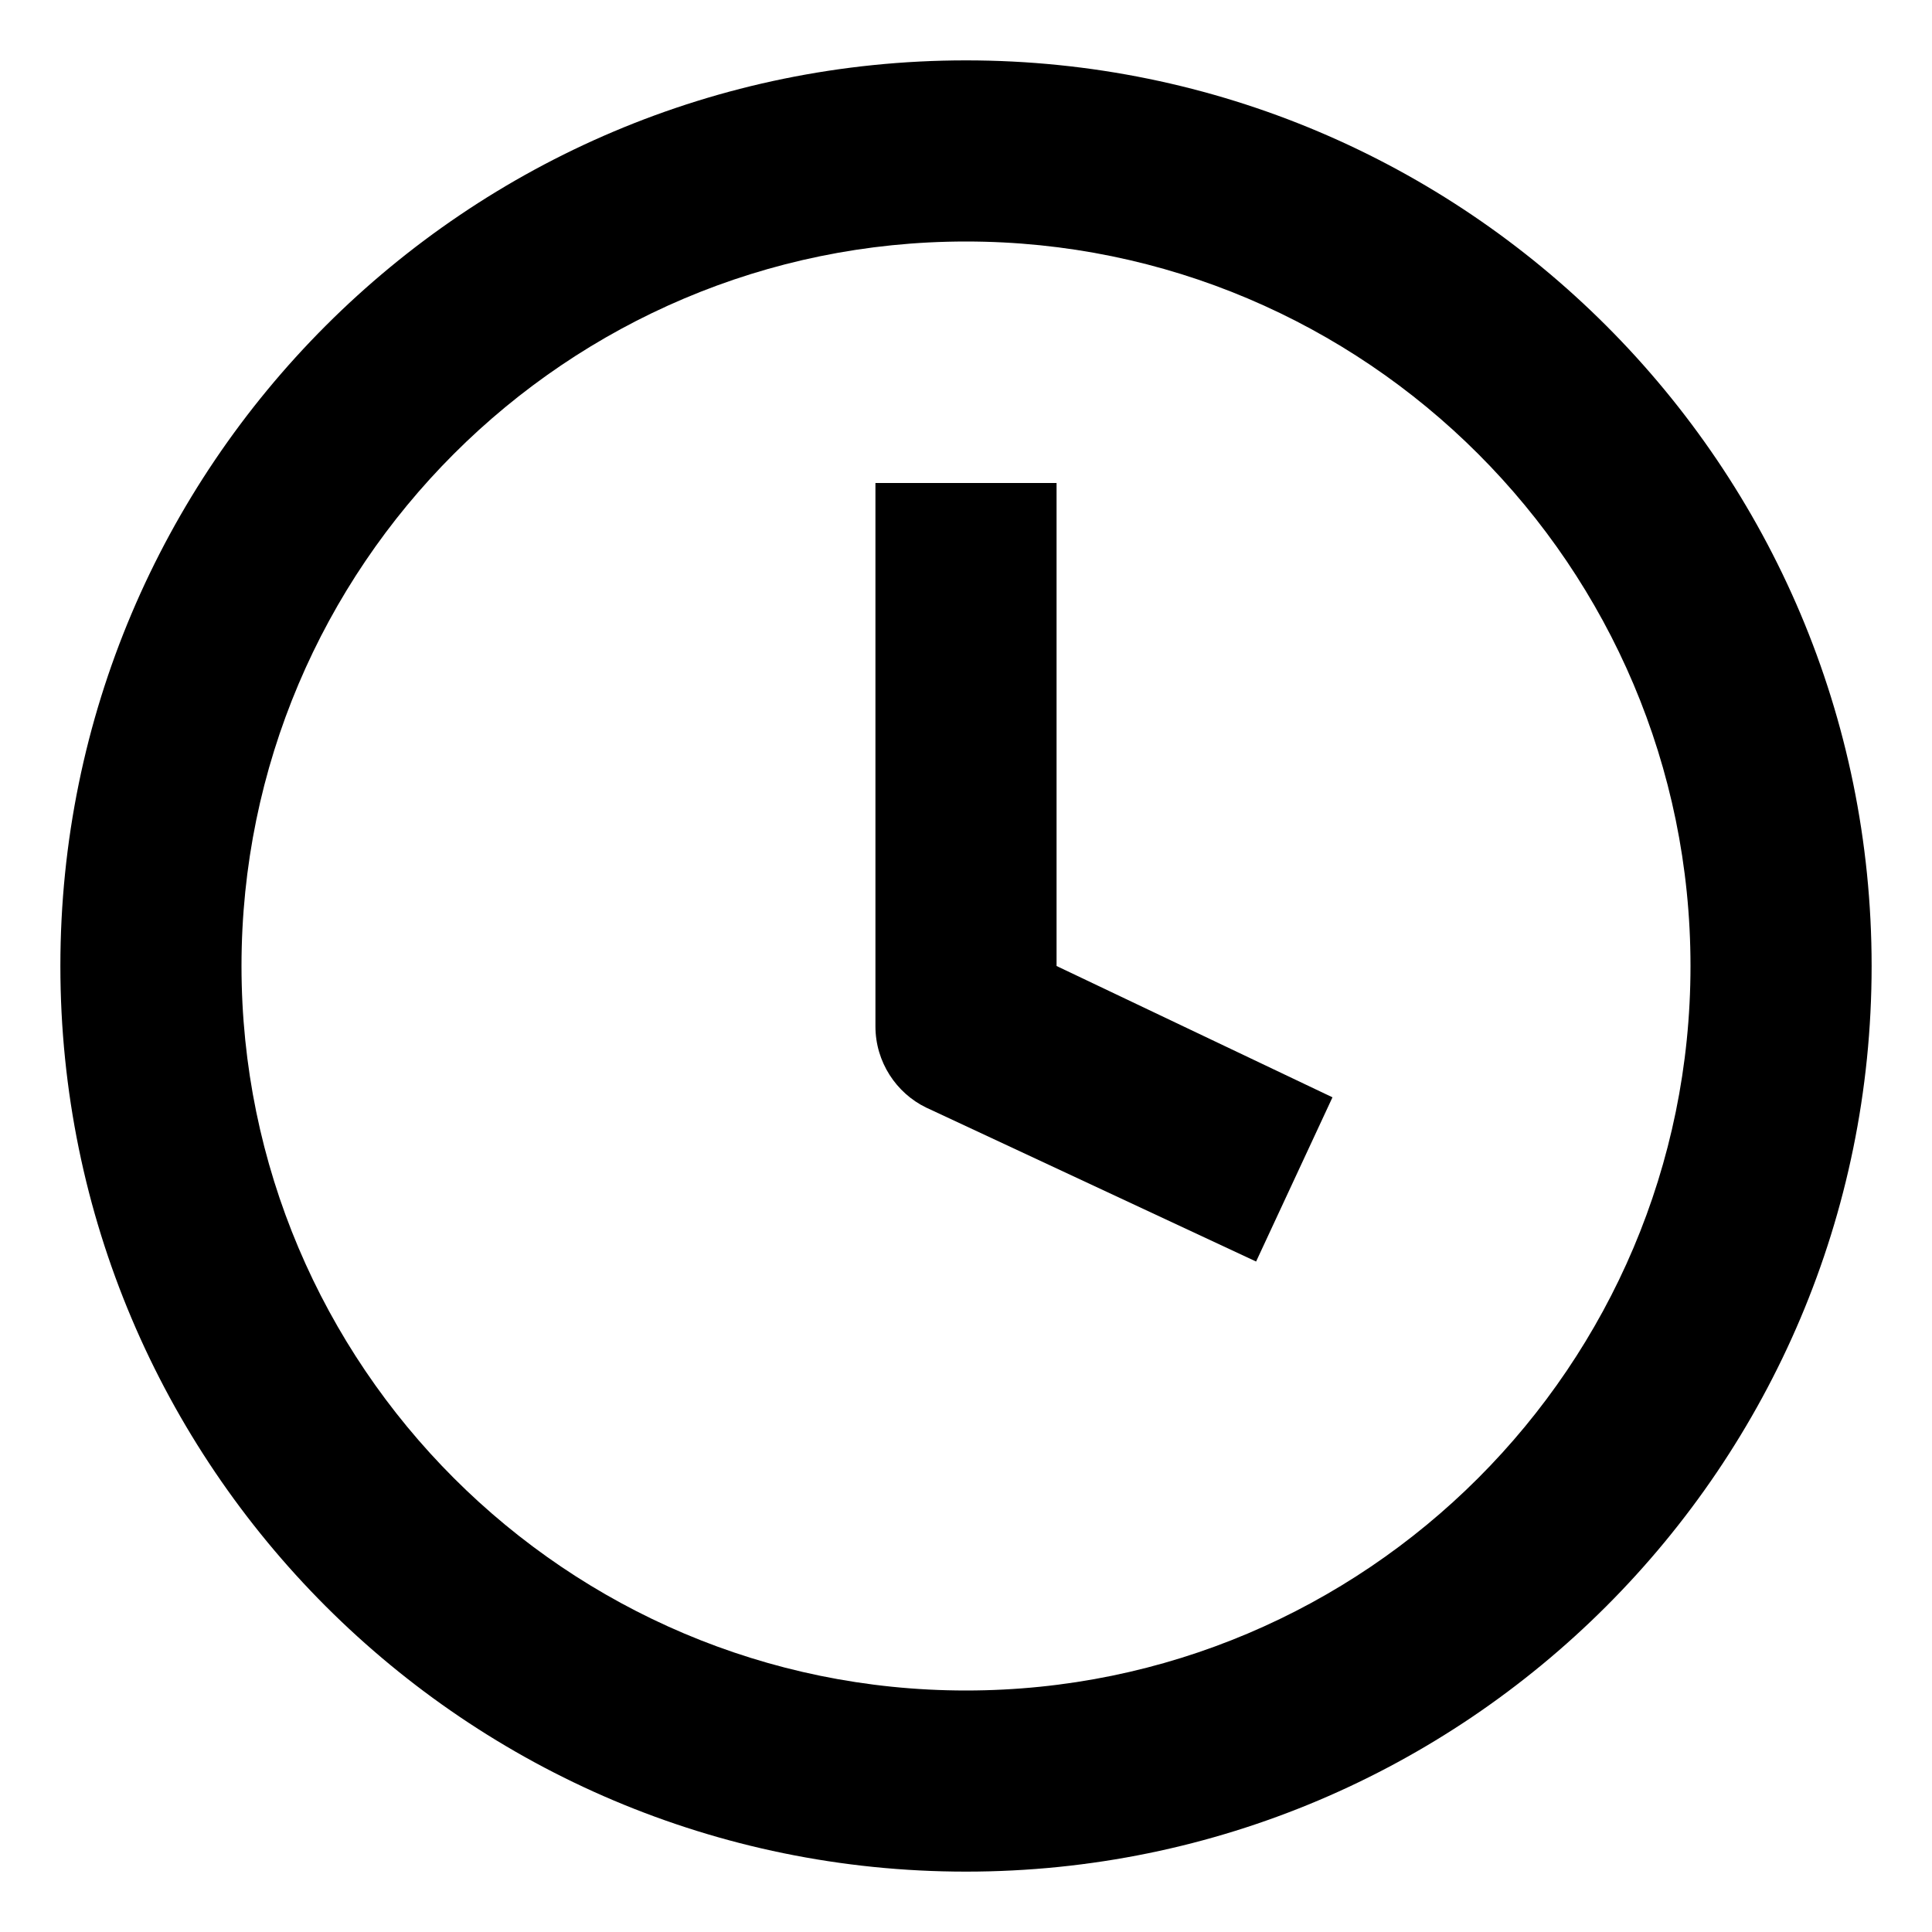
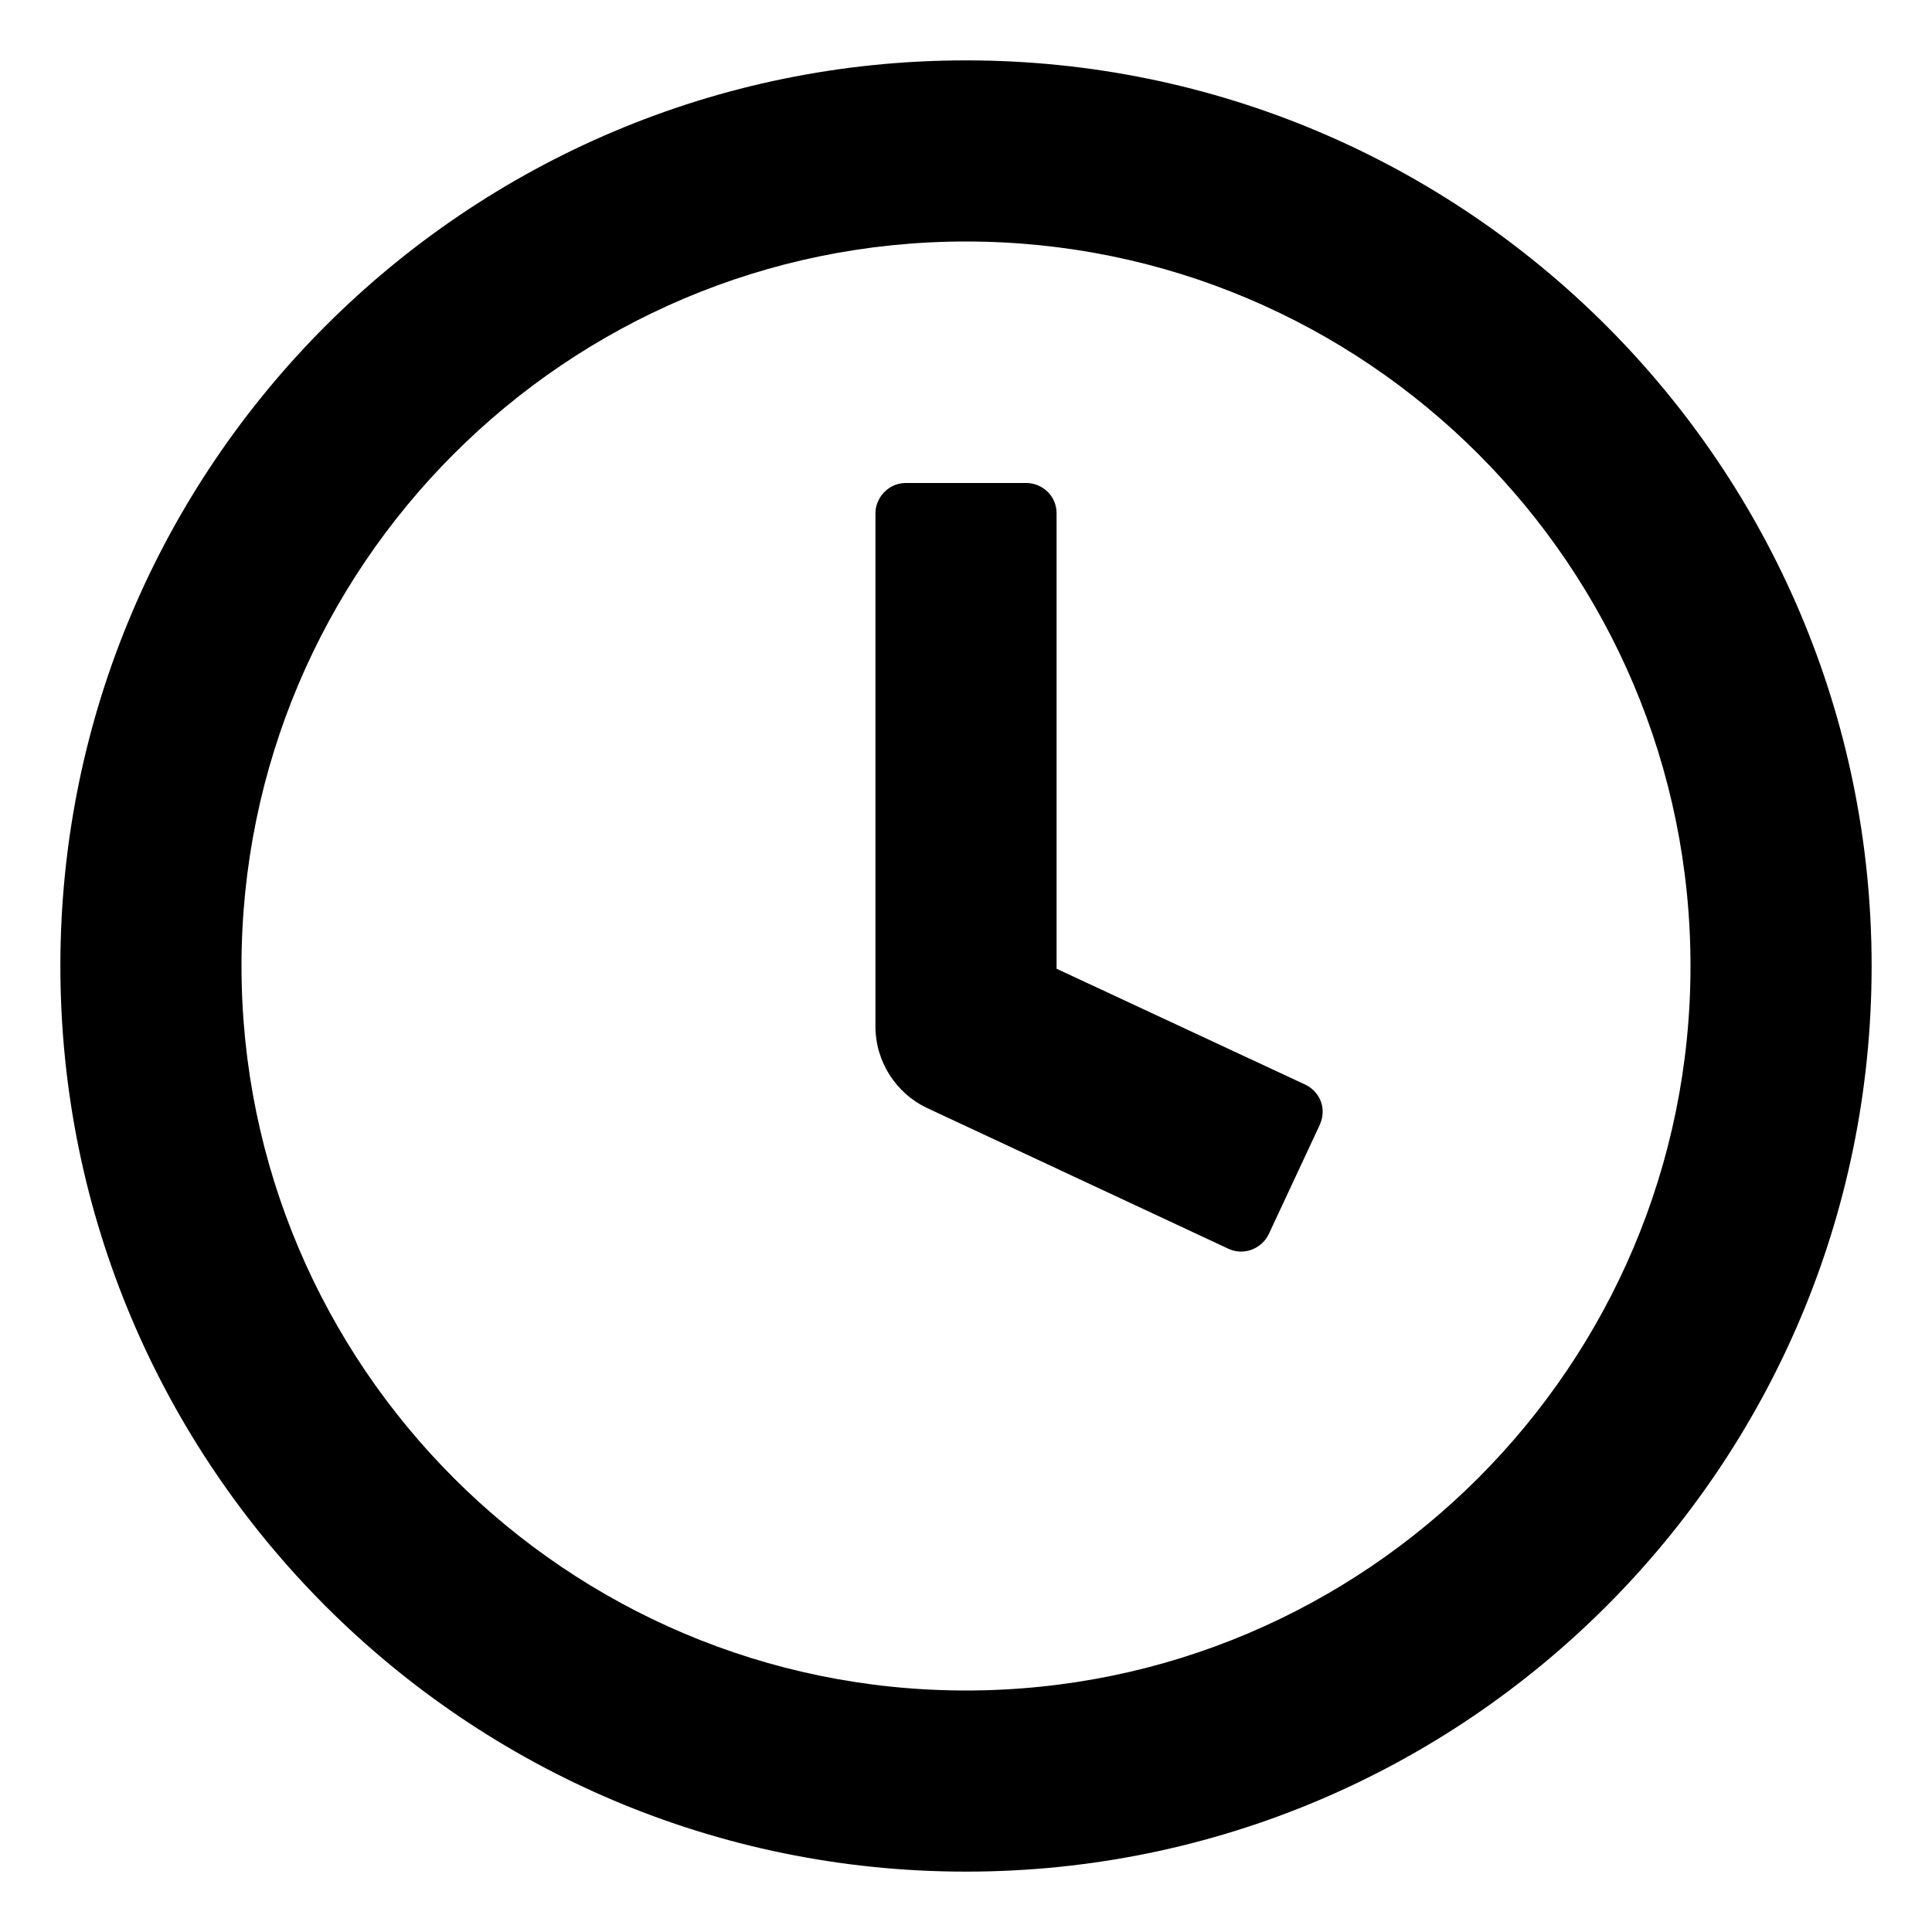
<svg xmlns="http://www.w3.org/2000/svg" width="64px" height="64px" viewBox="0 0 64 64" version="1.1">
-   <path d="M32,2 C48.56,2 62,15.44 62,32 C62,48.56 48.56,62 32,62 C15.44,62 2,48.56 2,32 C2,15.44 15.44,2 32,2 Z M32,8 C18.76,8 8,18.76 8,32 C8,45.24 18.76,56 32,56 C45.24,56 56,45.24 56,32 C56,18.76 45.24,8 32,8 Z" fill="#000000" fill-rule="nonzero" />
-   <path d="M35,16 L35,32 L44.14,36.35 L41.61,41.79 L30.68,36.69 C29.69,36.21 29,35.18 29,34 L29,16 L35,16 Z" fill="#000000" />
+   <path d="M32,2 C48.56,2 62,15.44 62,32 C62,48.56 48.56,62 32,62 C15.44,62 2,48.56 2,32 C2,15.44 15.44,2 32,2 Z M32,8 C18.76,8 8,18.76 8,32 C8,45.24 18.76,56 32,56 C45.24,56 56,45.24 56,32 C56,18.76 45.24,8 32,8 Z M34,16 C34.51,16 35,16.41 35,17 L35,32.09 L43.24,35.93 C43.7,36.15 43.97,36.69 43.72,37.26 L42.03,40.88 C41.81,41.35 41.22,41.61 40.7,41.37 L30.68,36.69 C29.69,36.21 29,35.18 29,34 L29,17 C29,16.49 29.43,16 30,16 L34,16 Z" fill="#000000" fill-rule="nonzero" />
</svg>
